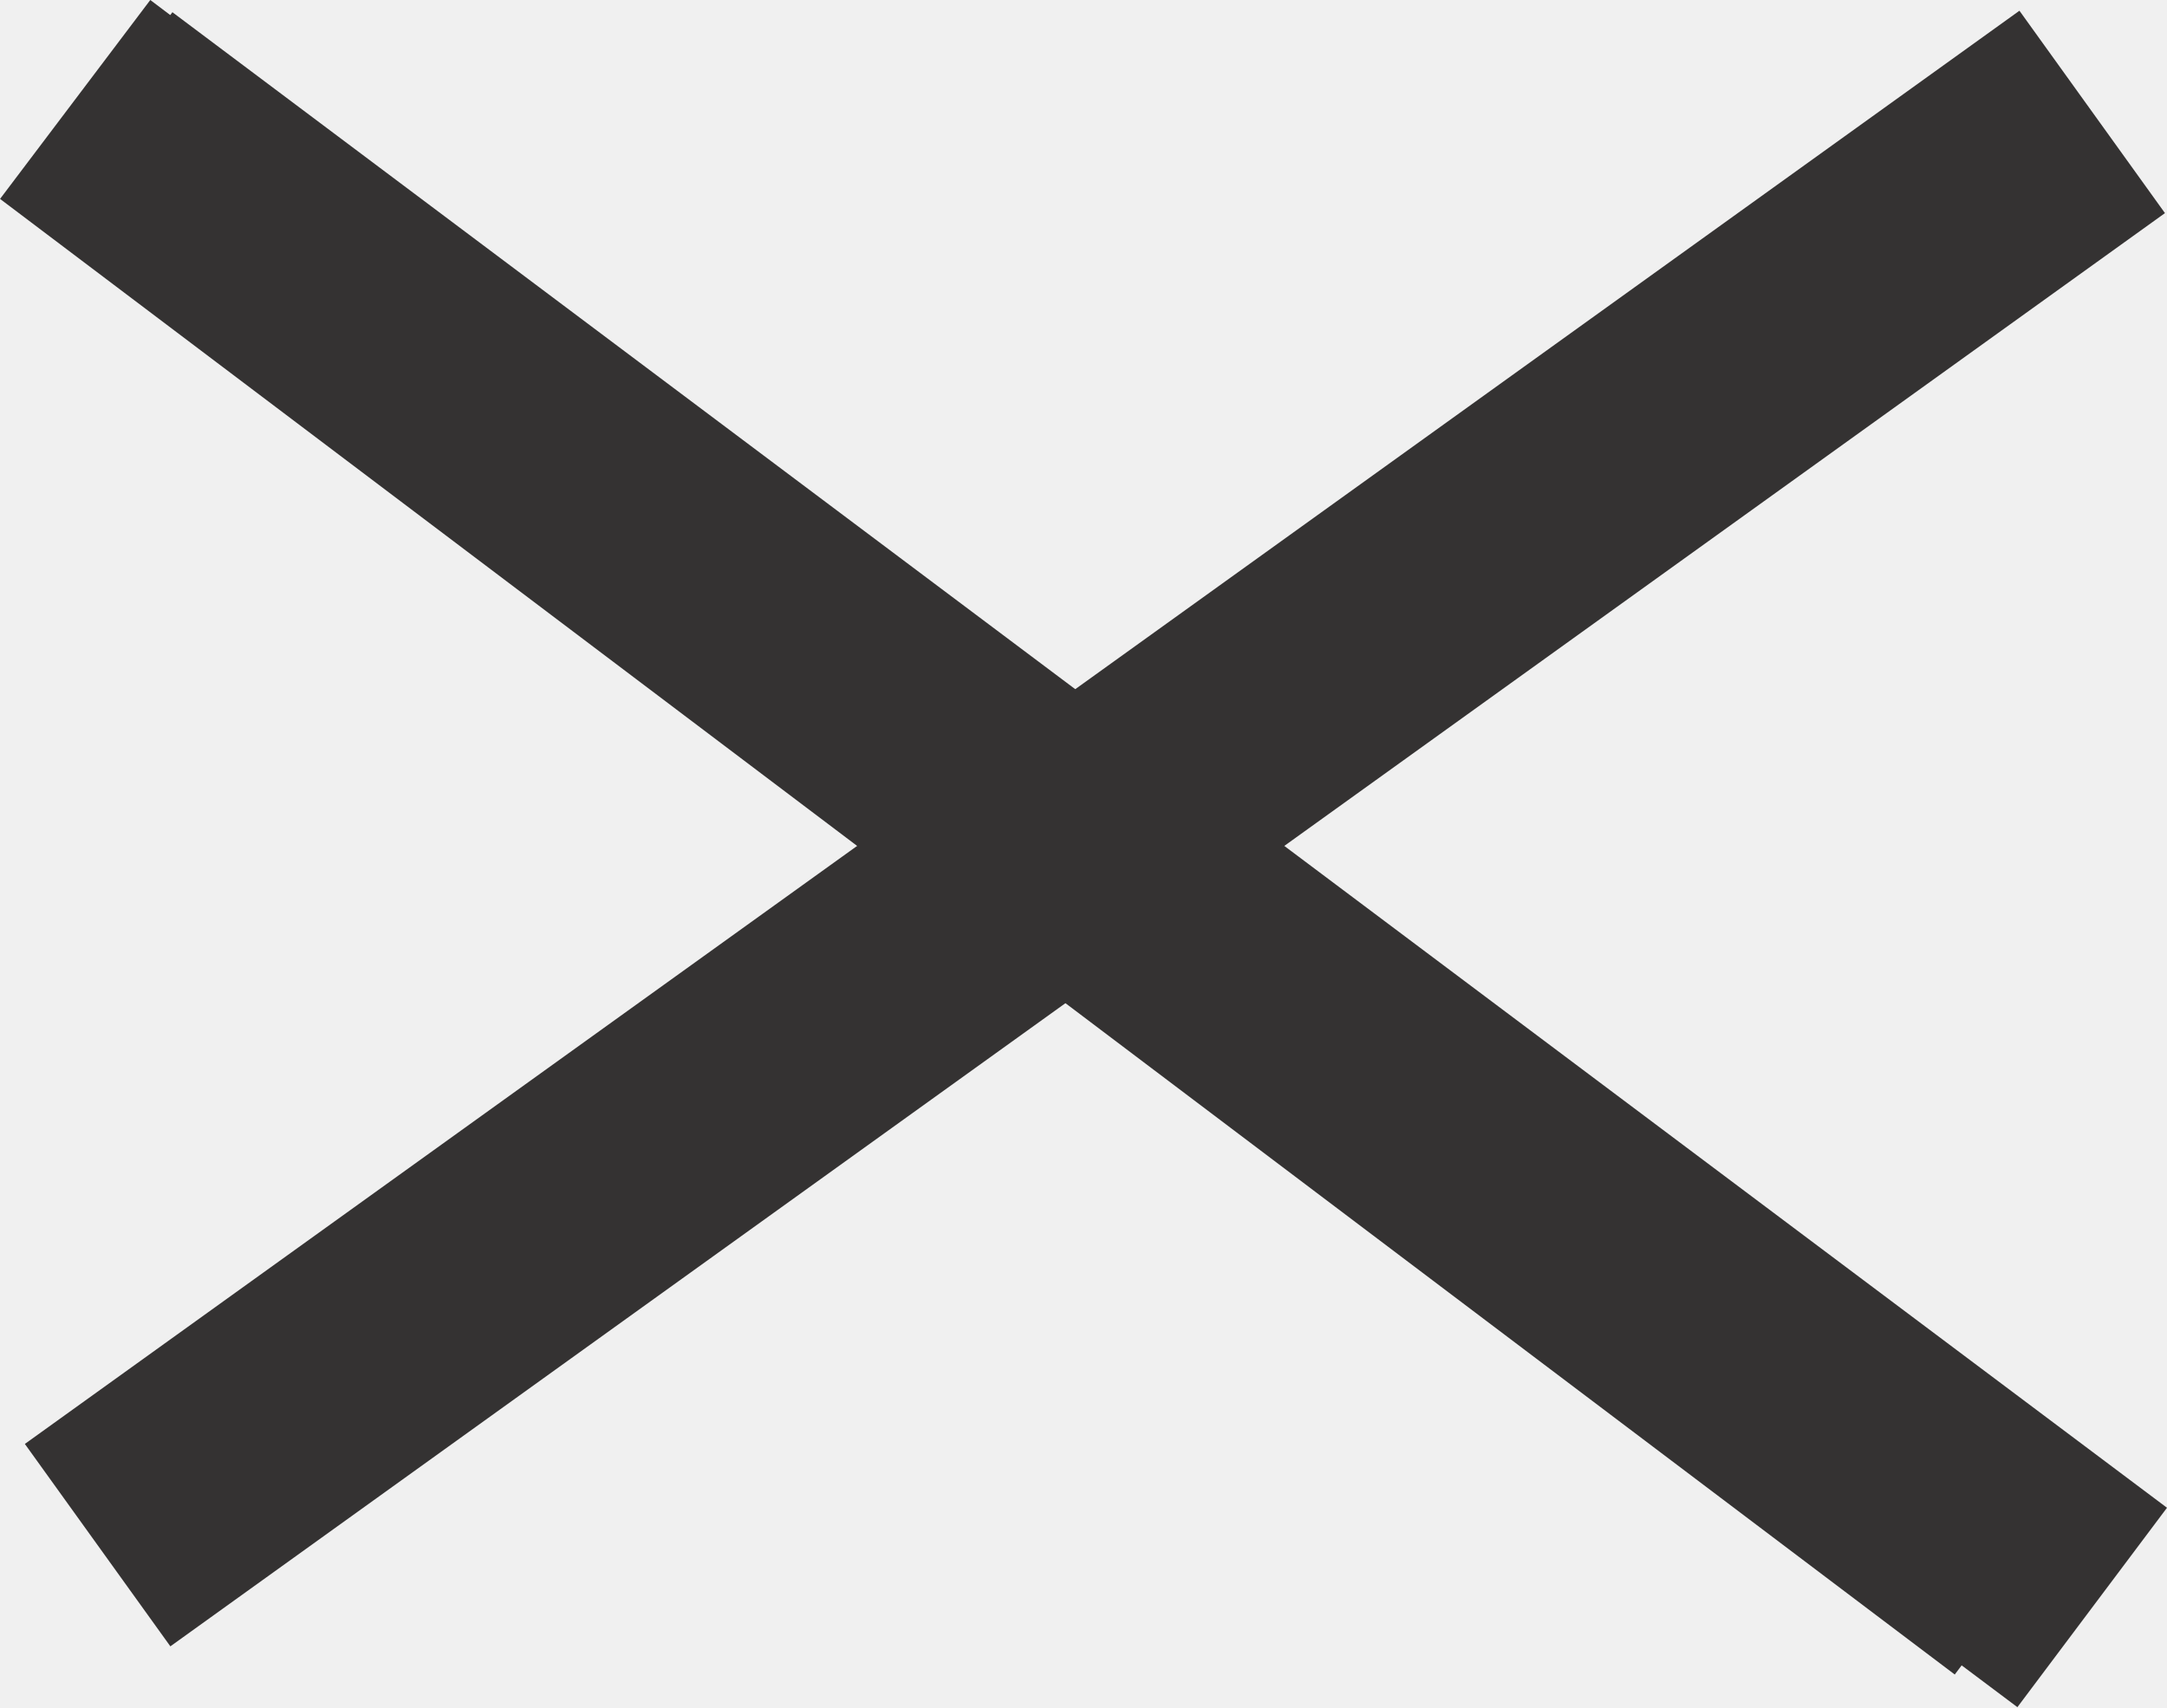
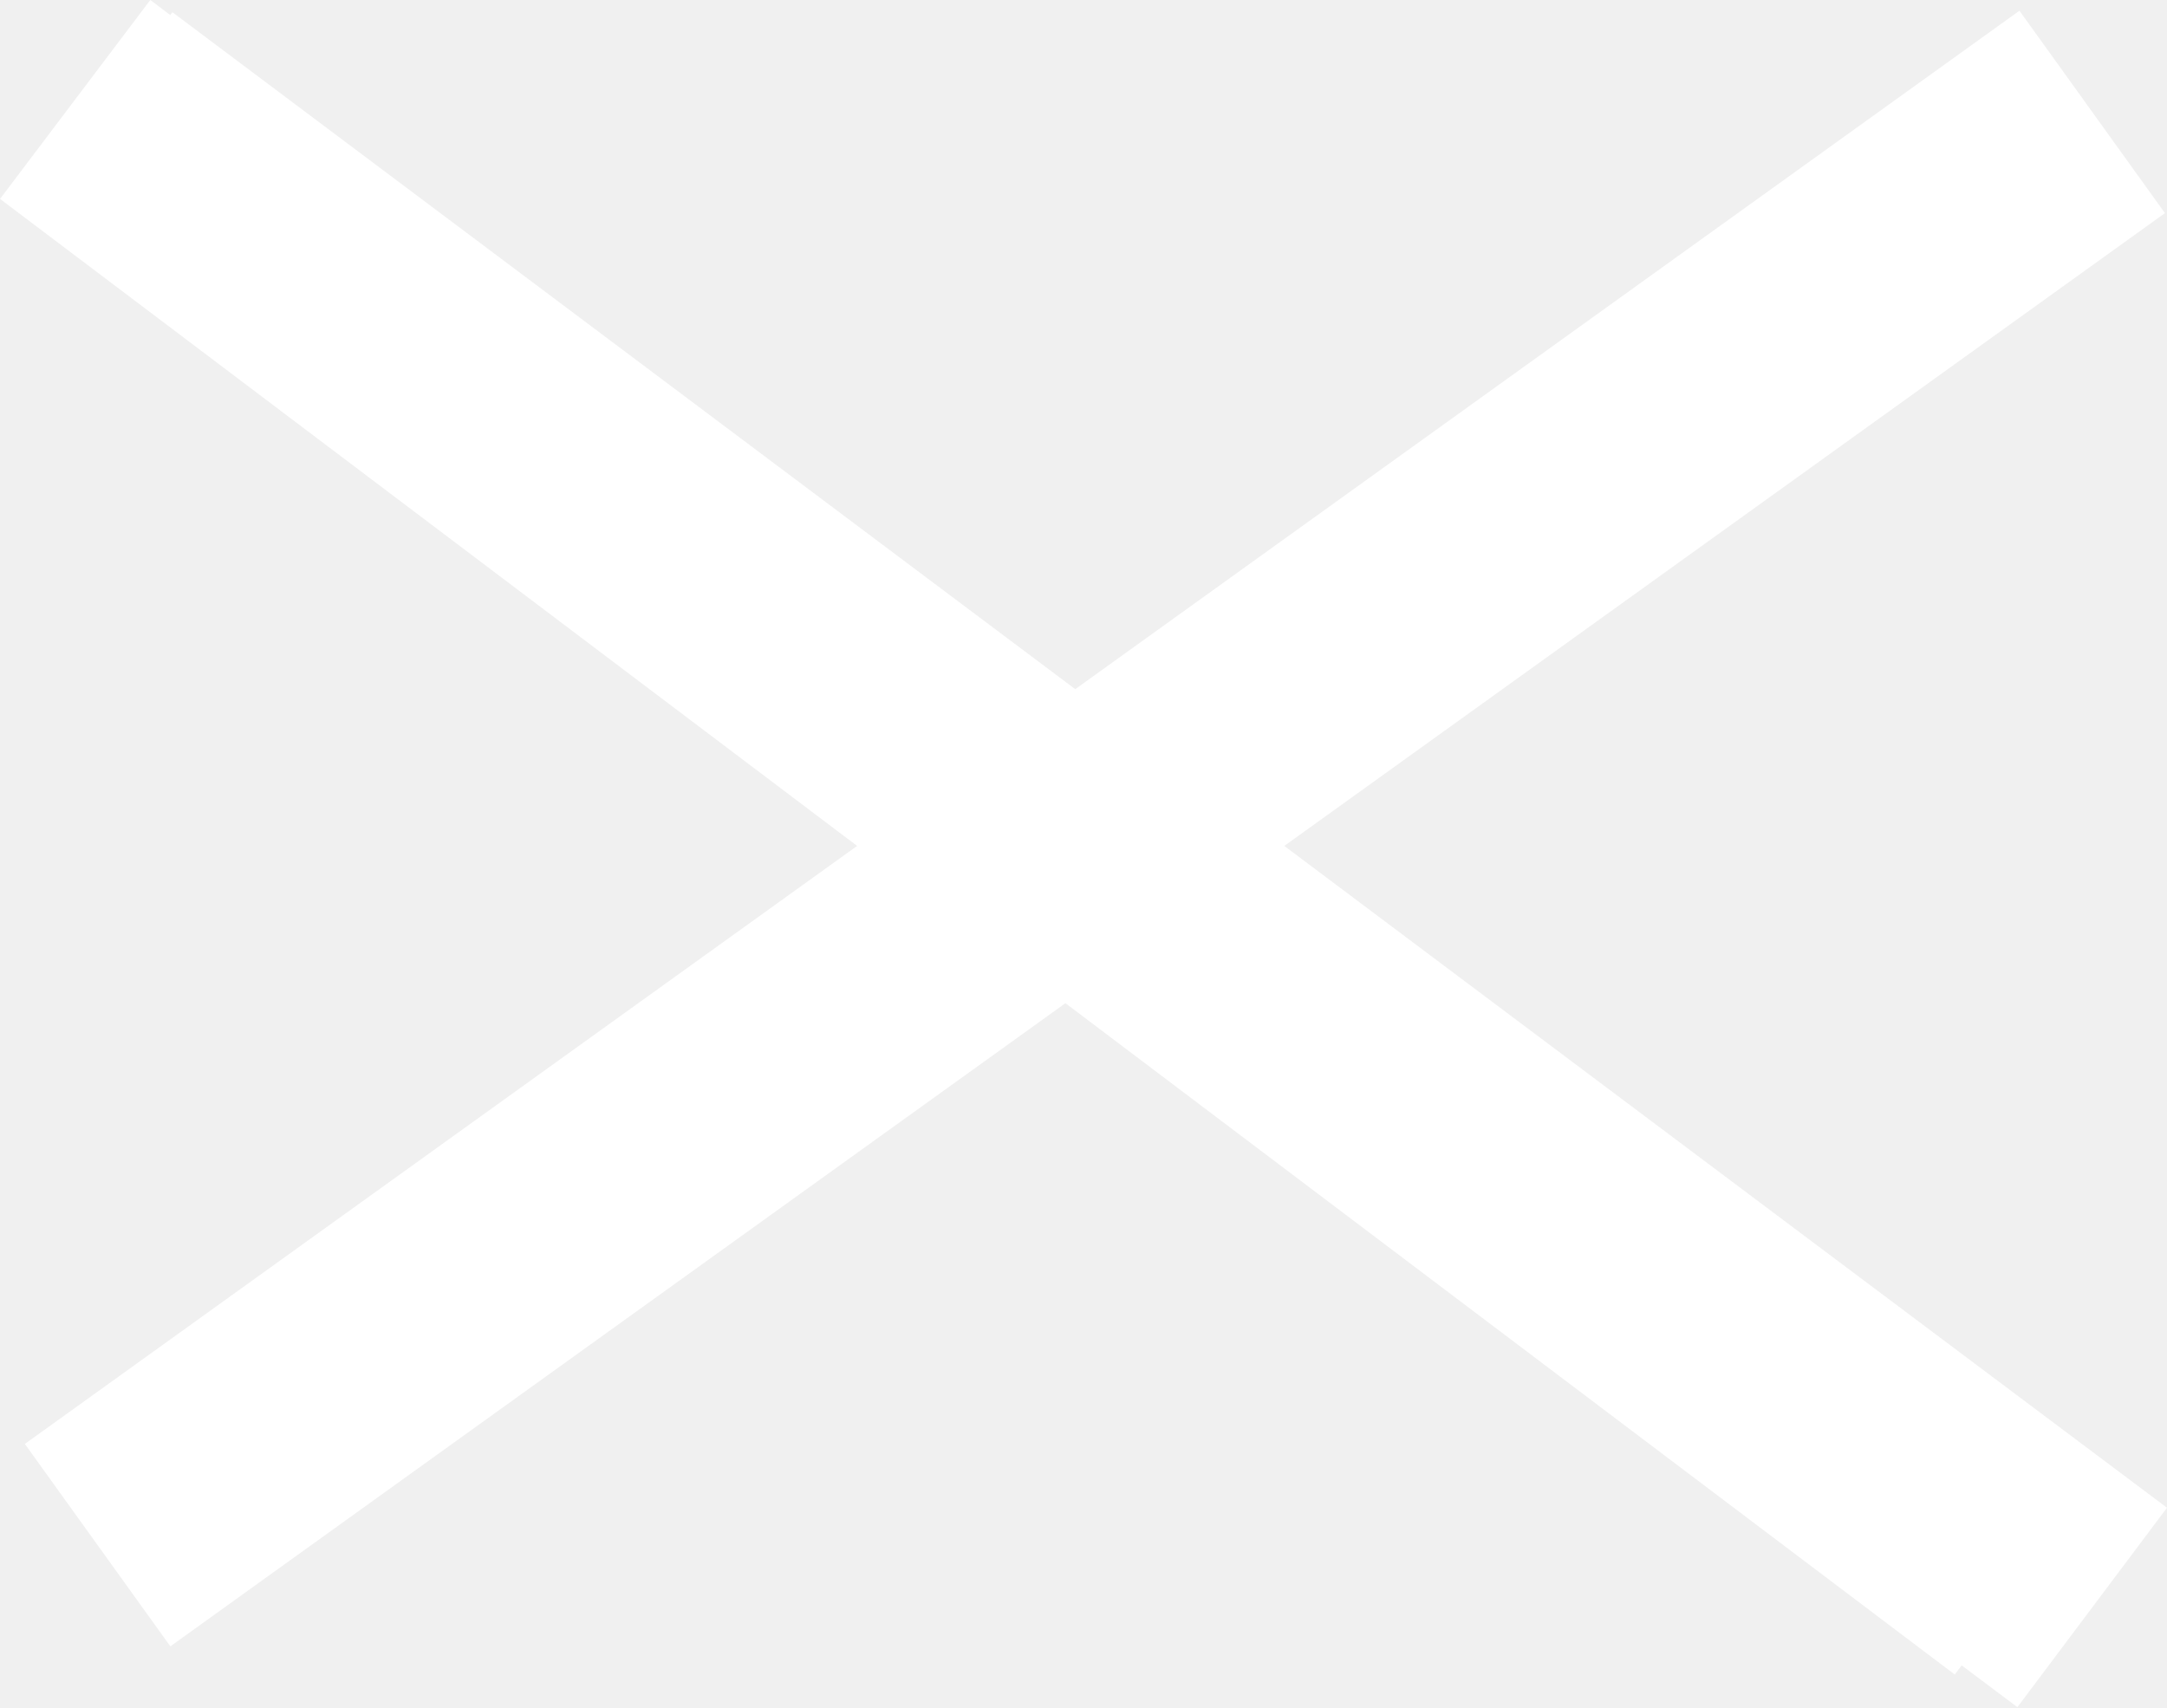
<svg xmlns="http://www.w3.org/2000/svg" width="17.383" height="13.698" viewBox="0 0 17.383 13.698">
  <g id="BURGUER" transform="translate(-74.217 -5.602)">
-     <line id="Linha_2" data-name="Linha 2" x2="16" y2="12" transform="translate(75 6.5)" fill="none" stroke="#343232" stroke-width="2" />
-     <path id="Caminho_199" data-name="Caminho 199" d="M-.18.4,15.5,12.24" transform="translate(75 6)" fill="none" stroke="#343232" stroke-width="2" />
-     <line id="Linha_4" data-name="Linha 4" y1="11.5" x2="16" transform="translate(75 6.5)" fill="none" stroke="#343232" stroke-width="2" />
+     <line id="Linha_2" data-name="Linha 2" x2="16" y2="12" transform="translate(75 6.5)" fill="none" stroke="#ffffff" stroke-width="2" />
+     <path id="Caminho_199" data-name="Caminho 199" d="M-.18.4,15.5,12.24" transform="translate(75 6)" fill="none" stroke="#ffffff" stroke-width="2" />
+     <line id="Linha_4" data-name="Linha 4" y1="11.5" x2="16" transform="translate(75 6.5)" fill="none" stroke="#ffffff" stroke-width="2" />
  </g>
</svg>
